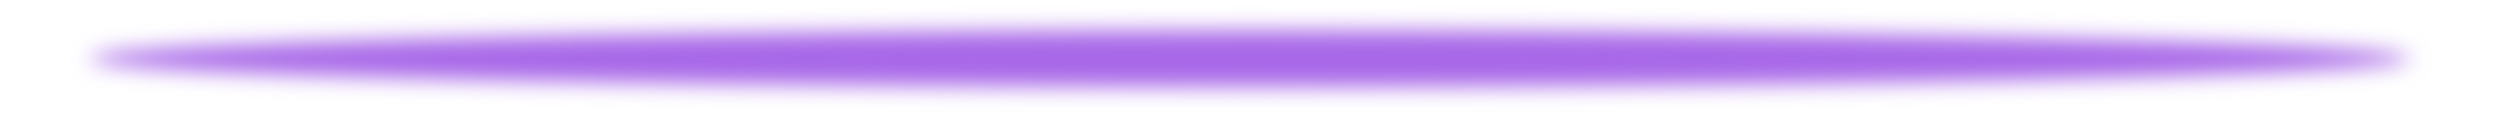
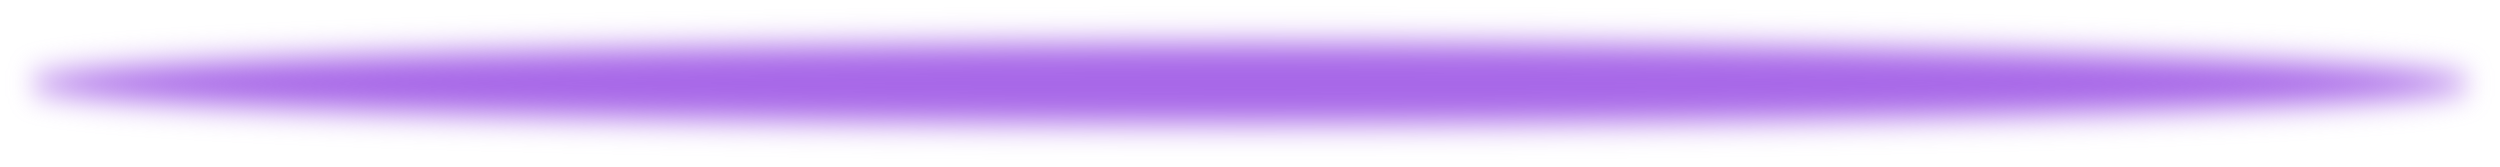
- <svg xmlns="http://www.w3.org/2000/svg" xmlns:ns1="http://www.openswatchbook.org/uri/2009/osb" width="256px" height="12px" viewBox="0 0 256 12" version="1.1" id="SVGRoot">
+ <svg xmlns="http://www.w3.org/2000/svg" xmlns:ns1="http://www.openswatchbook.org/uri/2009/osb" width="180" height="12" viewBox="0 0 180 12" version="1.1" id="SVGRoot">
  <defs id="defs3680">
    <linearGradient id="linearGradient6995" ns1:paint="solid">
      <stop style="stop-color:#000000;stop-opacity:1;" offset="0" id="stop6993" />
    </linearGradient>
-     <marker orient="auto" refY="0.0" refX="0.0" id="Arrow1Lstart" style="overflow:visible">
-       <path id="path4509" d="M 0.0,0.0 L 5.0,-5.0 L -12.5,0.0 L 5.0,5.0 L 0.0,0.0 z " style="fill-rule:evenodd;stroke:#000000;stroke-width:1pt;stroke-opacity:1;fill:#000000;fill-opacity:1" transform="scale(0.8) translate(12.5,0)" />
+     <marker orient="auto" refY="0" refX="0" id="Arrow1Lstart" style="overflow:visible">
+       <path id="path4509" d="M 0,0 5,-5 -12.5,0 5,5 Z" style="fill:#000000;fill-opacity:1;fill-rule:evenodd;stroke:#000000;stroke-width:1pt;stroke-opacity:1" transform="matrix(0.8,0,0,0.8,10,0)" />
    </marker>
    <filter style="color-interpolation-filters:sRGB" id="filter4814" x="-0.011" width="1.022" y="-0.454" height="1.908">
      <feGaussianBlur stdDeviation="1.096" id="feGaussianBlur4816" />
    </filter>
  </defs>
  <g id="layer1">
-     <ellipse id="circle8539" cx="128" cy="6" style="fill:#a868e8;fill-opacity:1;stroke:none;stroke-width:12.318;stroke-linecap:butt;stroke-linejoin:bevel;stroke-miterlimit:4;stroke-dasharray:none;stroke-dashoffset:0;stroke-opacity:0.667;paint-order:normal;filter:url(#filter4814)" rx="118.841" ry="2.895" />
+     <ellipse id="circle8539" cx="128" cy="6" style="fill:#a868e8;fill-opacity:1;stroke:none;stroke-width:14.313;stroke-linecap:butt;stroke-linejoin:bevel;stroke-miterlimit:4;stroke-dasharray:none;stroke-dashoffset:0;stroke-opacity:0.667;paint-order:normal;filter:url(#filter4814)" rx="118.841" ry="2.895" transform="matrix(0.7406457,0,0,1,-4.802652,0)" />
  </g>
</svg>
